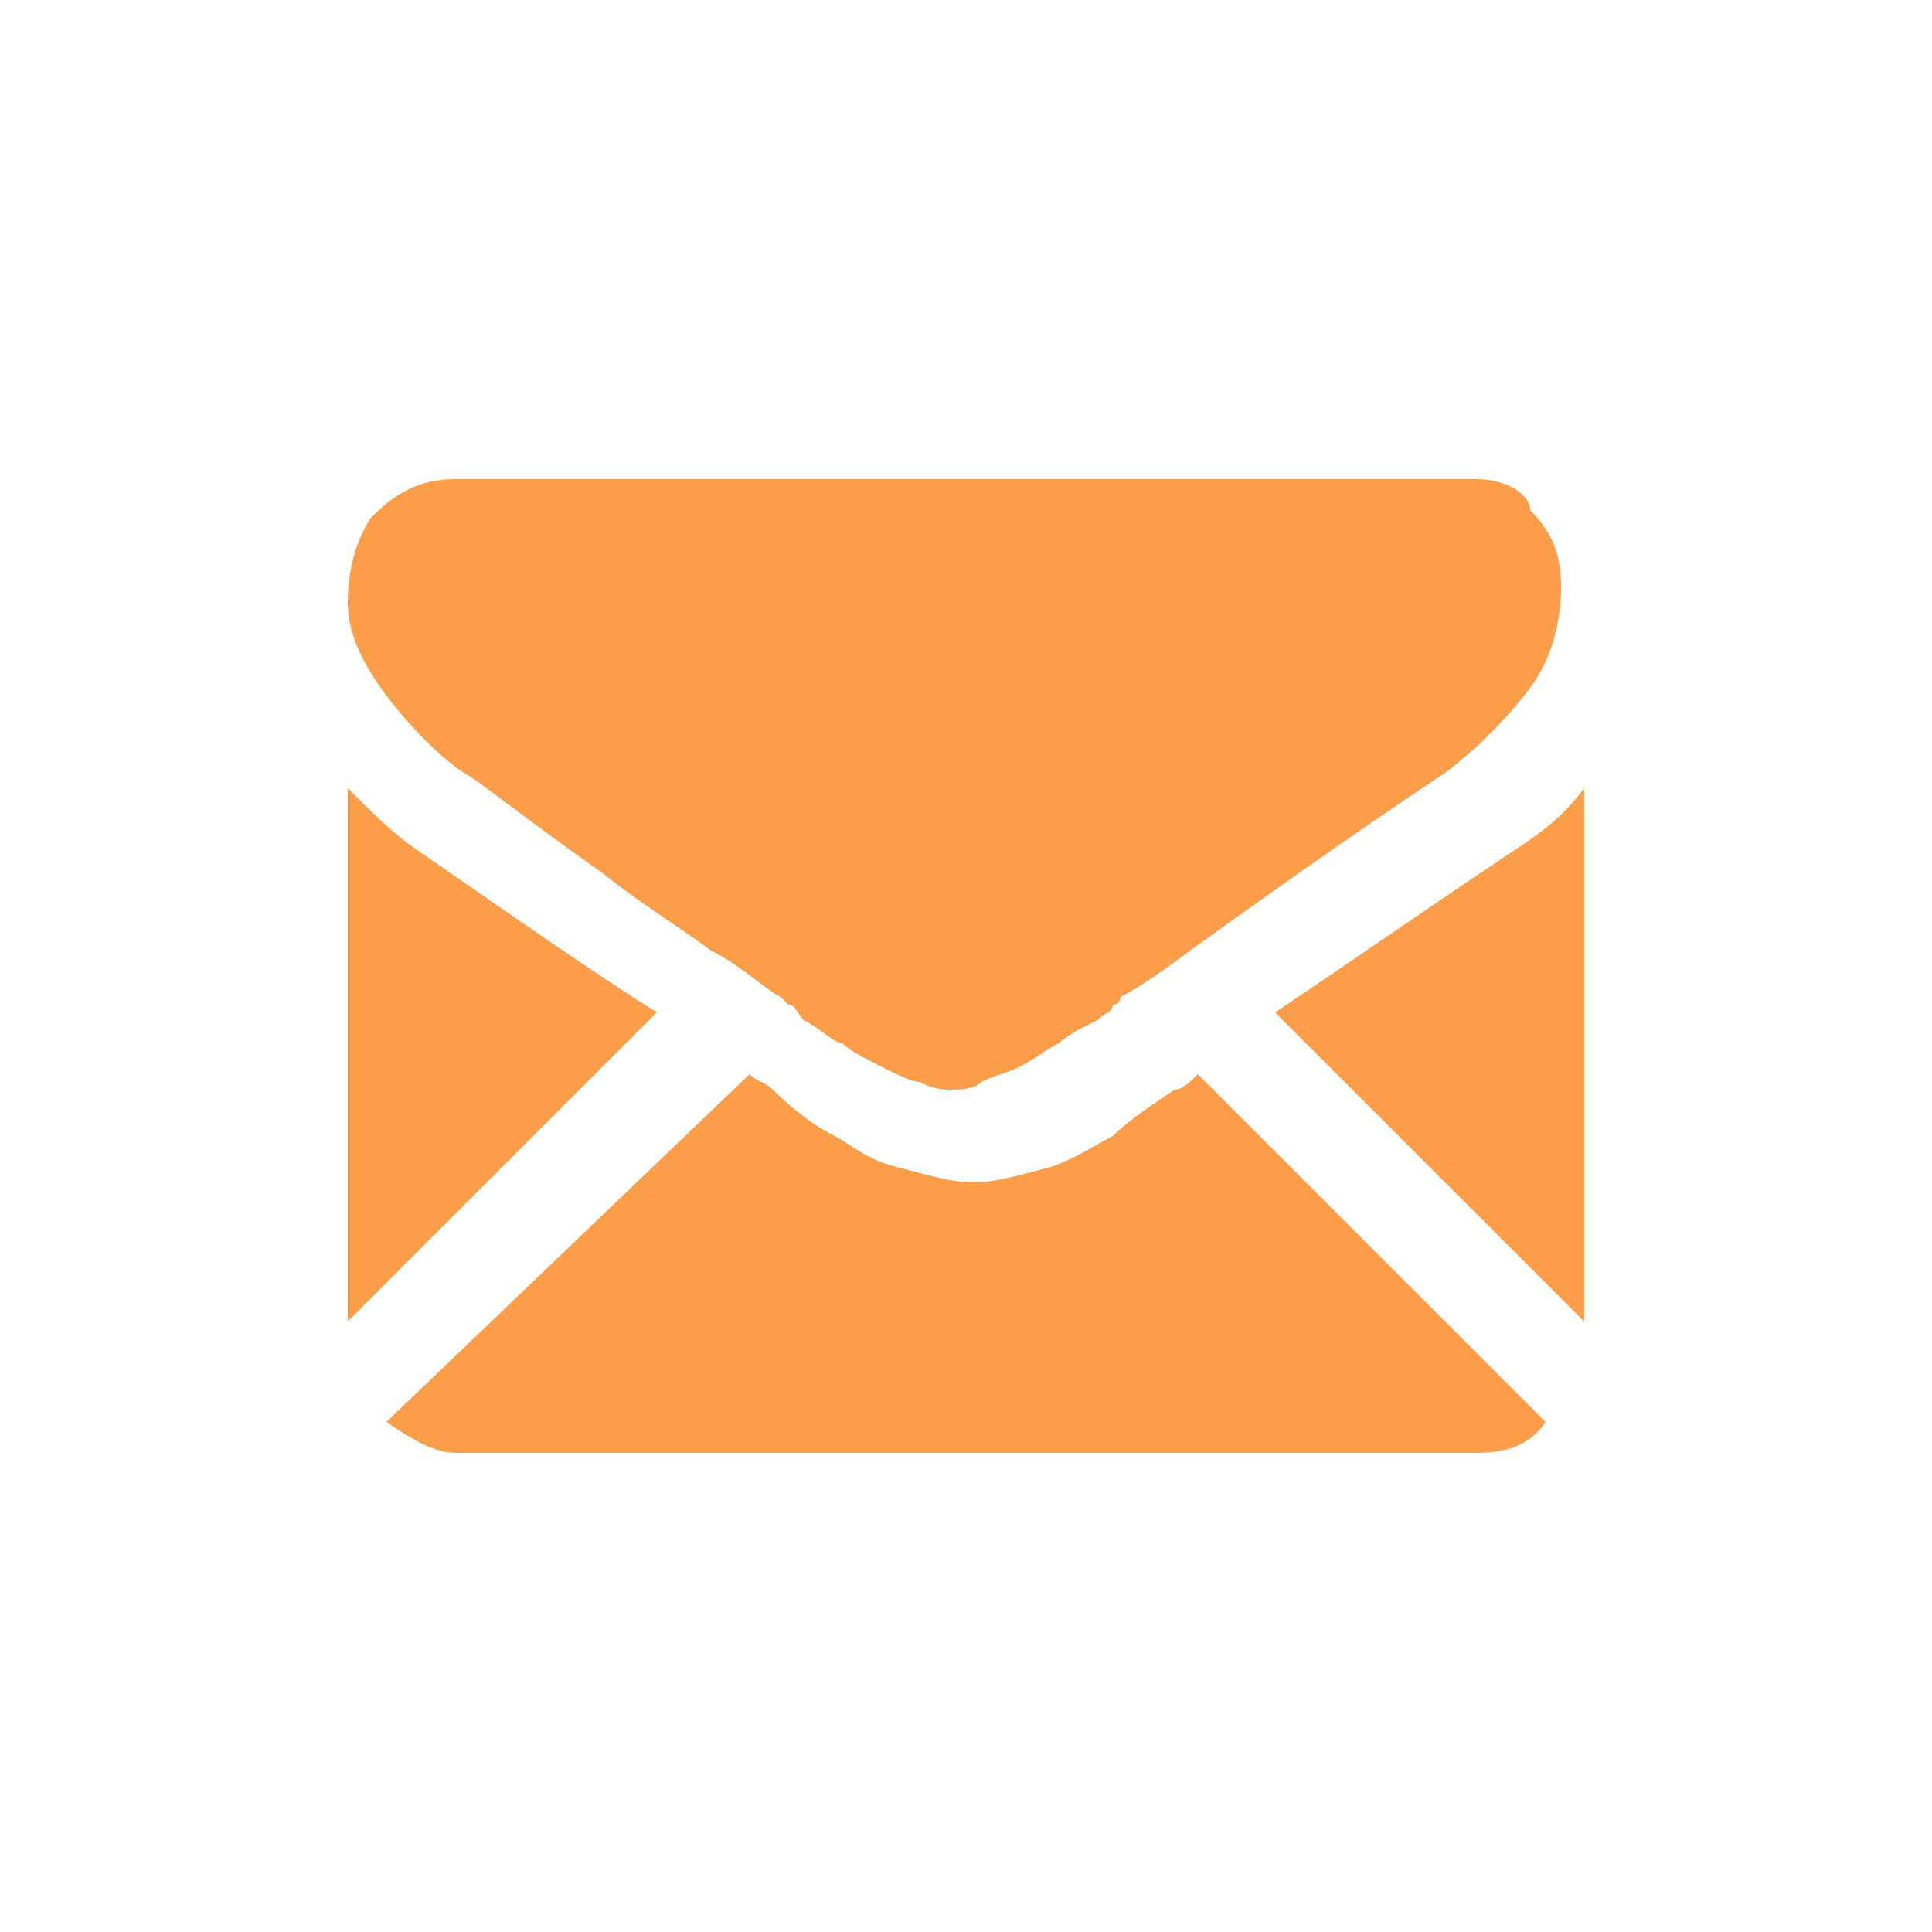
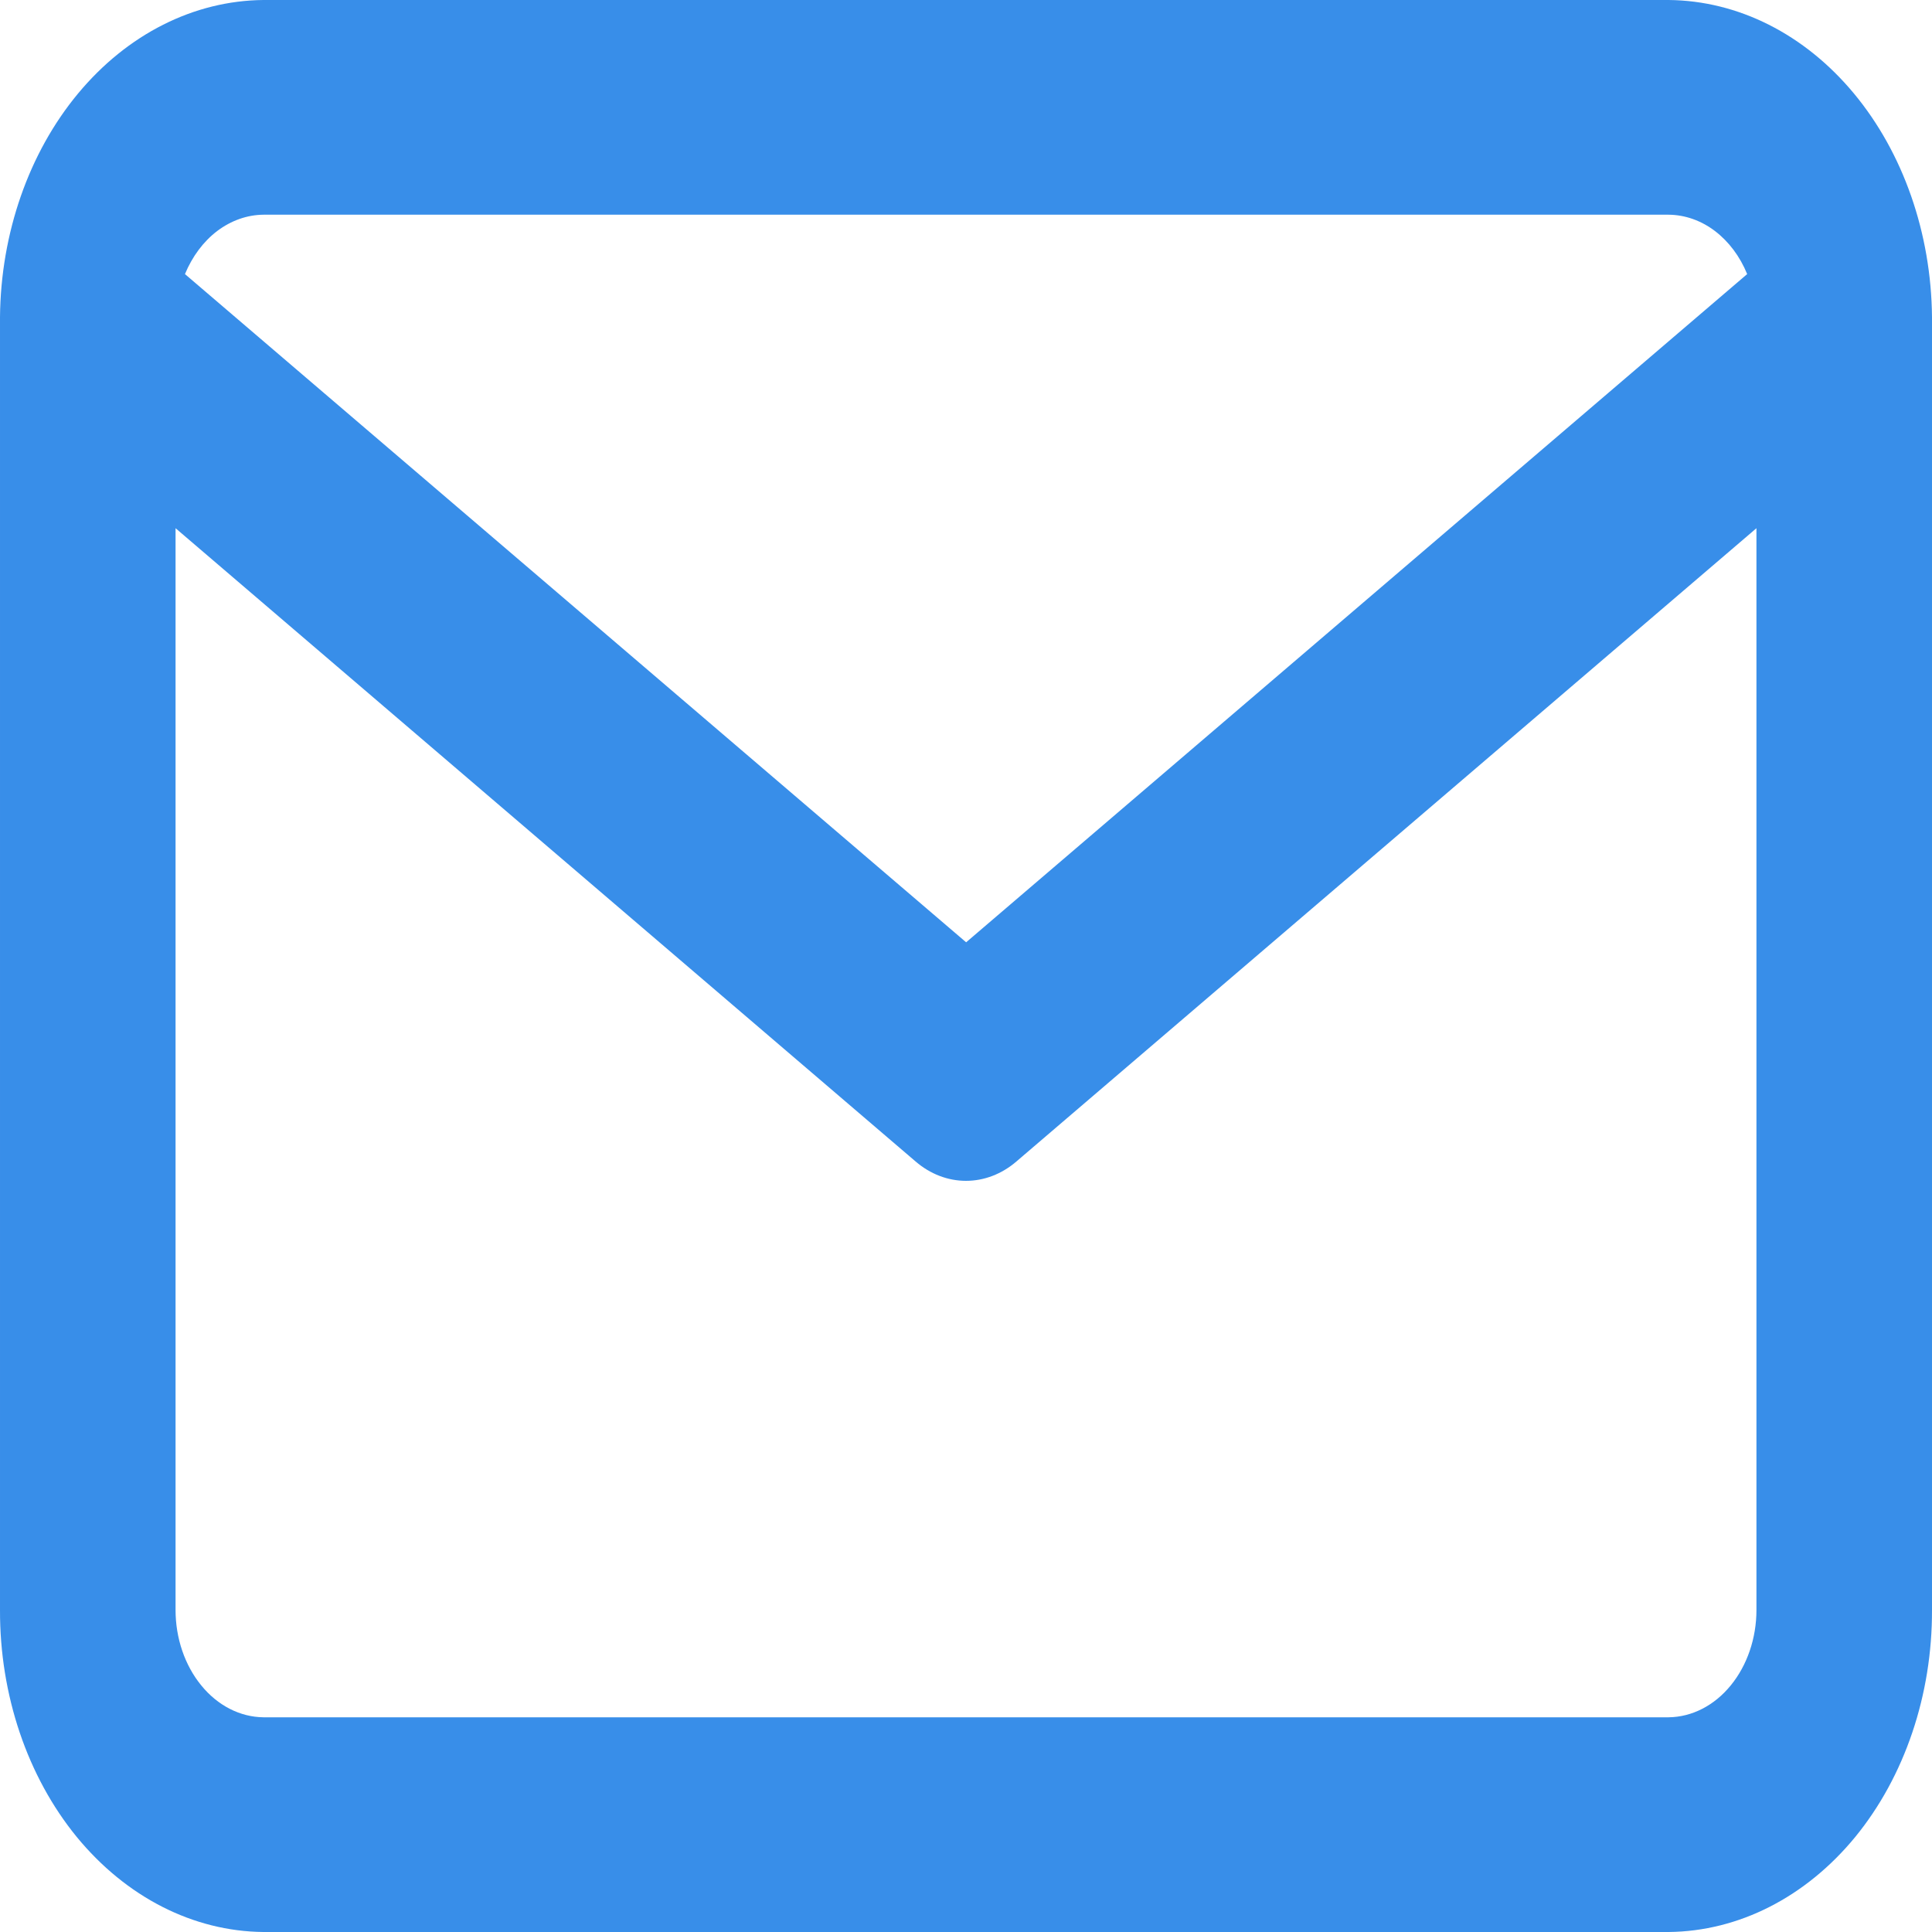
- <svg xmlns="http://www.w3.org/2000/svg" version="1.1" id="Layer_1" x="0px" y="0px" viewBox="0 0 25 25" style="enable-background:new 0 0 25 25;" xml:space="preserve">
-   <style type="text/css">
- 	.st0{fill:#FC9D49;}
- </style>
-   <g id="Layer_2_1_">
- </g>
-   <g>
-     <g>
-       <path class="st0" d="M19.1,18.8c0.4,0,0.7-0.1,0.9-0.4l-4.5-4.5c-0.1,0.1-0.2,0.2-0.3,0.2c-0.3,0.2-0.6,0.4-0.8,0.6    c-0.2,0.1-0.5,0.3-0.8,0.4c-0.4,0.1-0.7,0.2-1,0.2h0h0c-0.3,0-0.6-0.1-1-0.2c-0.4-0.1-0.6-0.3-0.8-0.4c-0.2-0.1-0.5-0.3-0.8-0.6    c-0.1-0.1-0.2-0.1-0.3-0.2L5,18.4c0.3,0.2,0.6,0.4,0.9,0.4H19.1z" />
-       <path class="st0" d="M5.4,11c-0.3-0.2-0.6-0.5-0.9-0.8v6.9l4-4C7.7,12.6,6.7,11.9,5.4,11z" />
-       <path class="st0" d="M19.6,11c-1.2,0.8-2.2,1.5-3.1,2.1l4,4v-6.9C20.2,10.6,19.9,10.8,19.6,11z" />
-       <path class="st0" d="M19.1,6.2H5.9c-0.5,0-0.8,0.2-1.1,0.5C4.6,7,4.5,7.4,4.5,7.8c0,0.4,0.2,0.8,0.5,1.2c0.3,0.4,0.7,0.8,1,1    c0.2,0.1,0.8,0.6,1.8,1.3c0.5,0.4,1,0.7,1.4,1c0.4,0.2,0.7,0.5,0.9,0.6c0,0,0.1,0.1,0.1,0.1c0.1,0,0.1,0.1,0.2,0.2    c0.2,0.1,0.4,0.3,0.5,0.3c0.1,0.1,0.3,0.2,0.5,0.3c0.2,0.1,0.4,0.2,0.5,0.2c0.2,0.1,0.3,0.1,0.4,0.1h0h0c0.1,0,0.3,0,0.4-0.1    c0.2-0.1,0.3-0.1,0.5-0.2c0.2-0.1,0.3-0.2,0.5-0.3c0.1-0.1,0.3-0.2,0.5-0.3c0.1-0.1,0.2-0.1,0.2-0.2c0.1,0,0.1-0.1,0.1-0.1    c0.2-0.1,0.5-0.3,0.9-0.6c0.7-0.5,1.8-1.3,3.3-2.3c0.4-0.3,0.8-0.7,1.1-1.1c0.3-0.4,0.4-0.9,0.4-1.3c0-0.4-0.1-0.7-0.4-1    C19.8,6.4,19.5,6.2,19.1,6.2z" />
-     </g>
-   </g>
+ <svg xmlns="http://www.w3.org/2000/svg" width="15" height="15" viewBox="0 0 15 15" fill="none">
+   <path d="M2.045 15C1.5 14.995 0.979 14.729 0.595 14.261C0.212 13.792 -0.002 13.159 1.42011e-05 12.5V2.528C1.42011e-05 2.507 1.42011e-05 2.485 1.42011e-05 2.462C0.006 1.81 0.224 1.186 0.606 0.726C0.989 0.265 1.505 0.005 2.045 0H12.955C13.495 0.005 14.011 0.265 14.394 0.726C14.776 1.186 14.994 1.81 15 2.462C15 2.484 15 2.506 15 2.527V12.5C15.002 13.159 14.788 13.792 14.405 14.261C14.021 14.729 13.5 14.995 12.955 15H2.045ZM1.363 12.5C1.363 12.719 1.435 12.93 1.563 13.086C1.69 13.242 1.864 13.331 2.045 13.333H12.955C13.136 13.331 13.31 13.242 13.437 13.086C13.565 12.93 13.637 12.719 13.637 12.5V4.101L7.891 9.018C7.777 9.116 7.64 9.168 7.5 9.168C7.36 9.168 7.223 9.116 7.109 9.018L1.363 4.101V12.5ZM7.501 7.316L13.565 2.128C13.509 1.991 13.422 1.875 13.314 1.793C13.207 1.712 13.082 1.668 12.955 1.667H2.046C1.919 1.668 1.795 1.712 1.687 1.793C1.579 1.875 1.493 1.991 1.436 2.128L7.501 7.316Z" fill="#388EE9" />
</svg>
